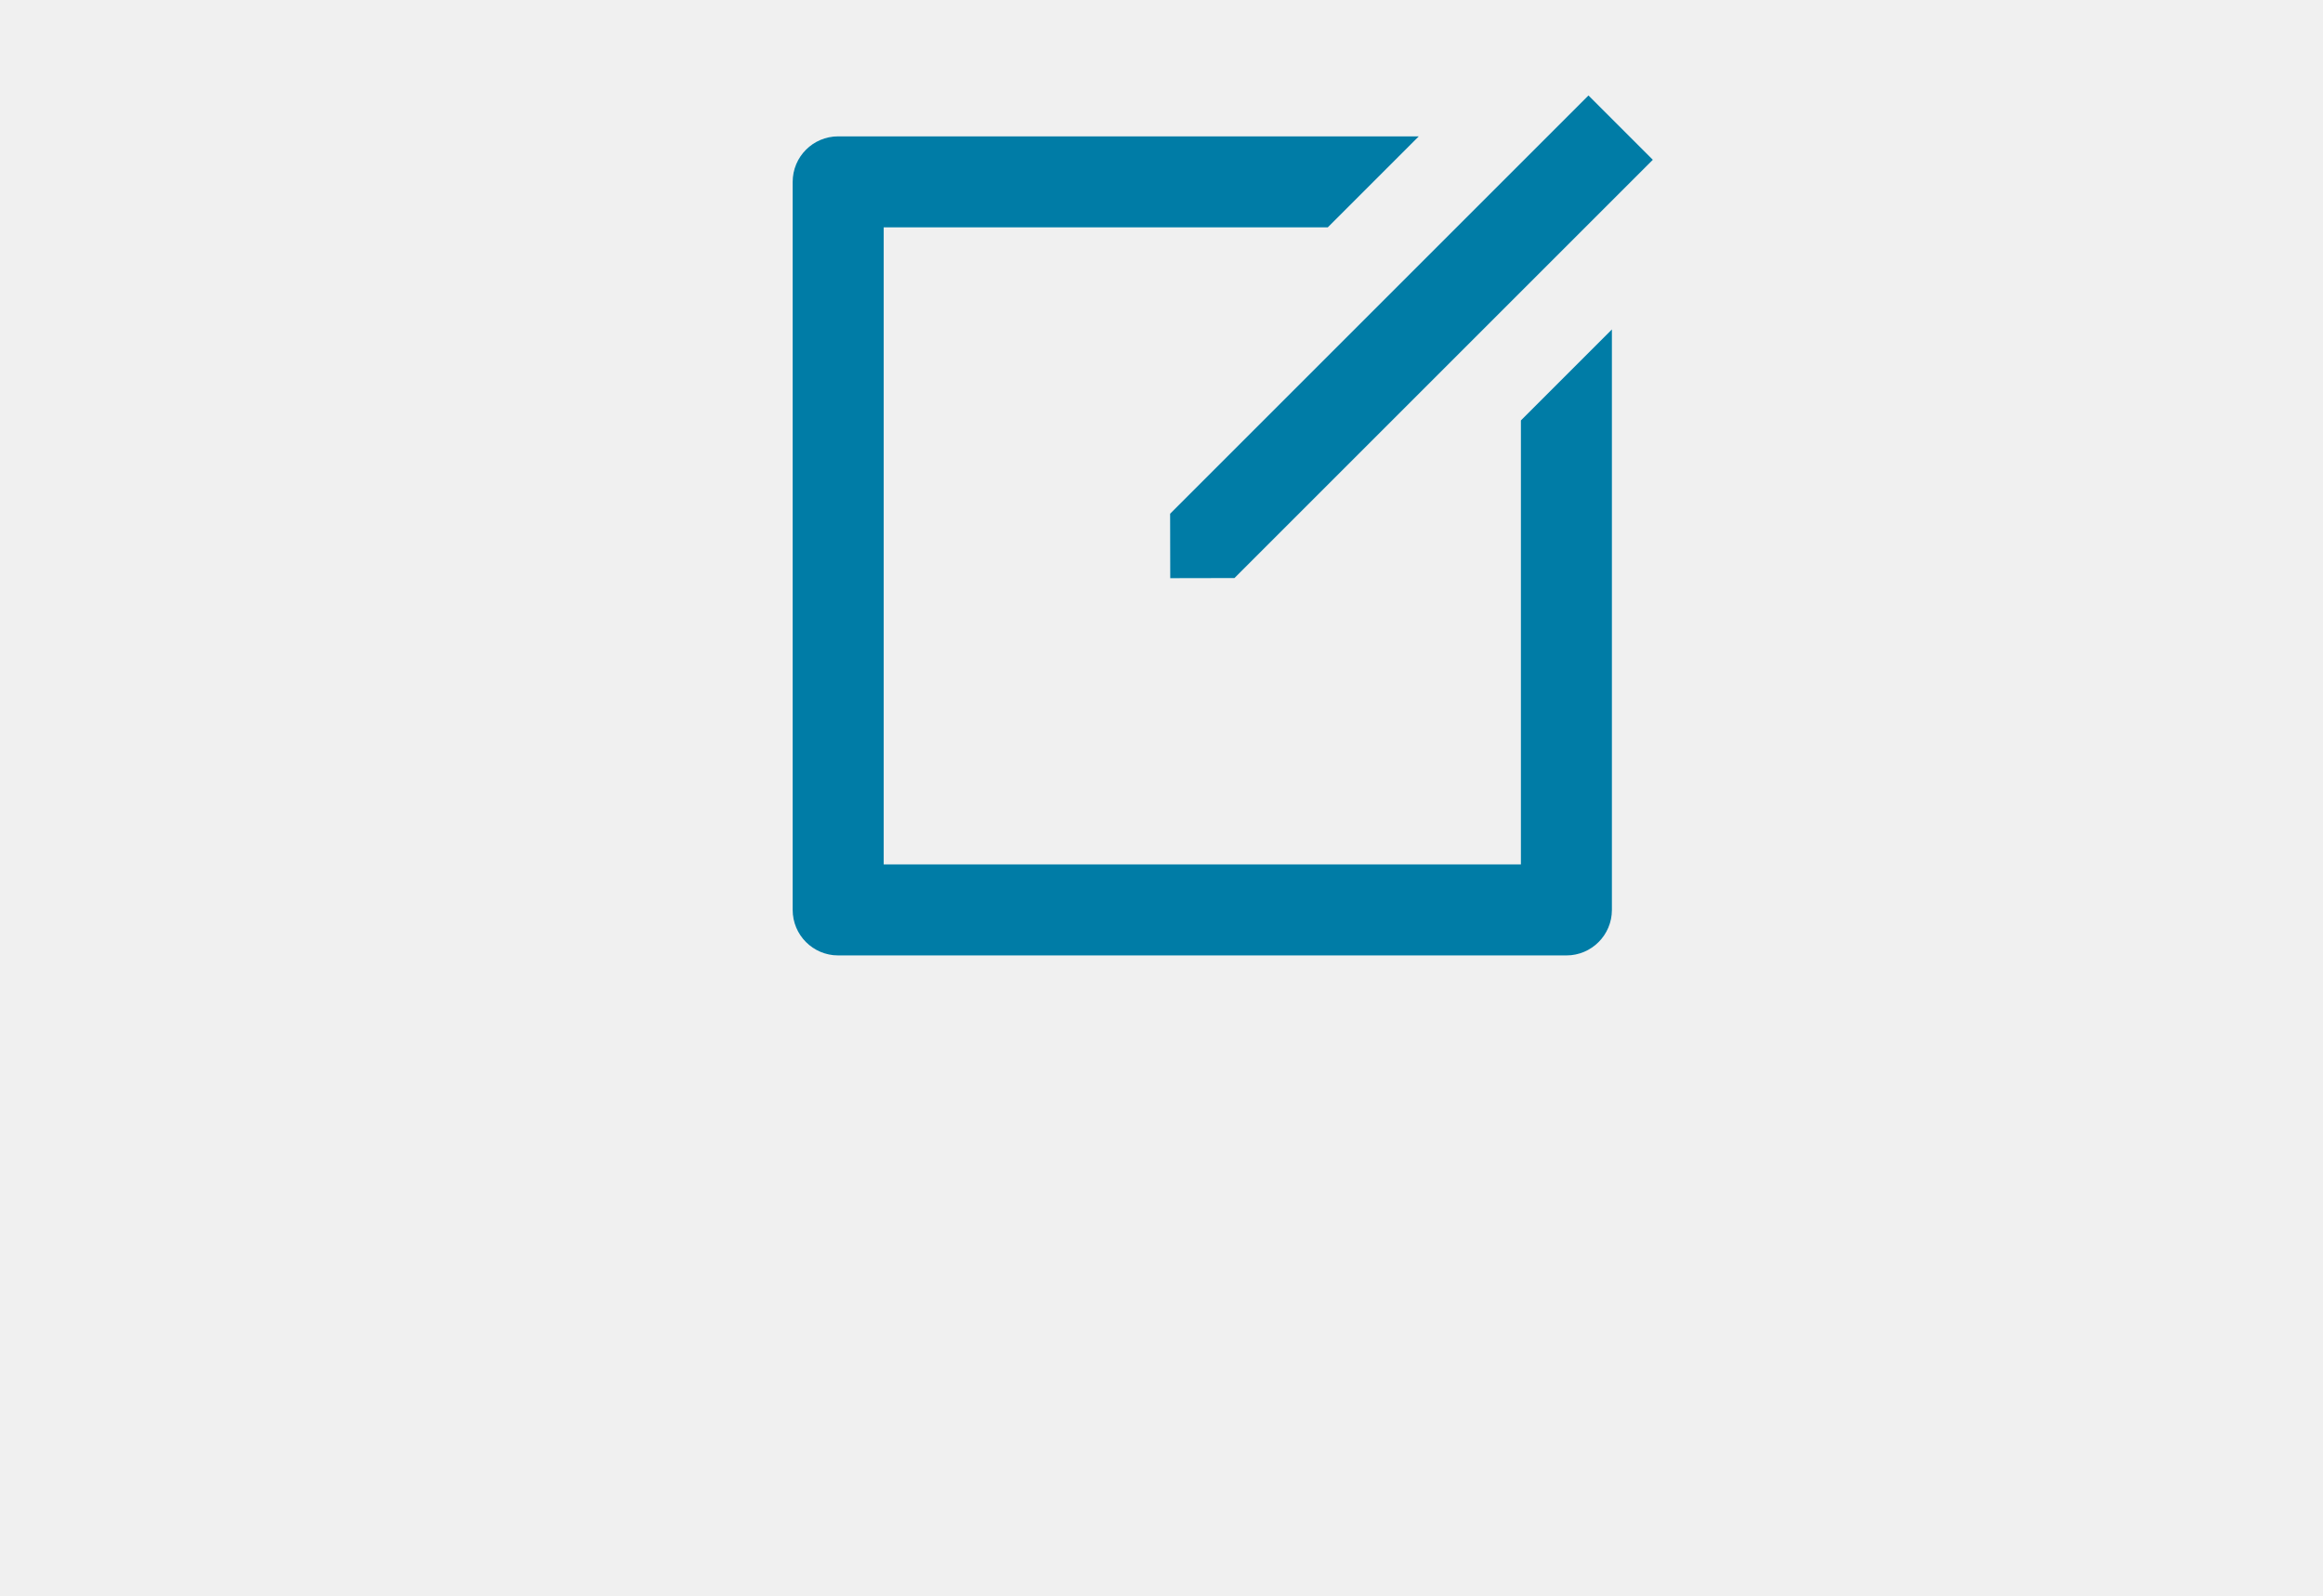
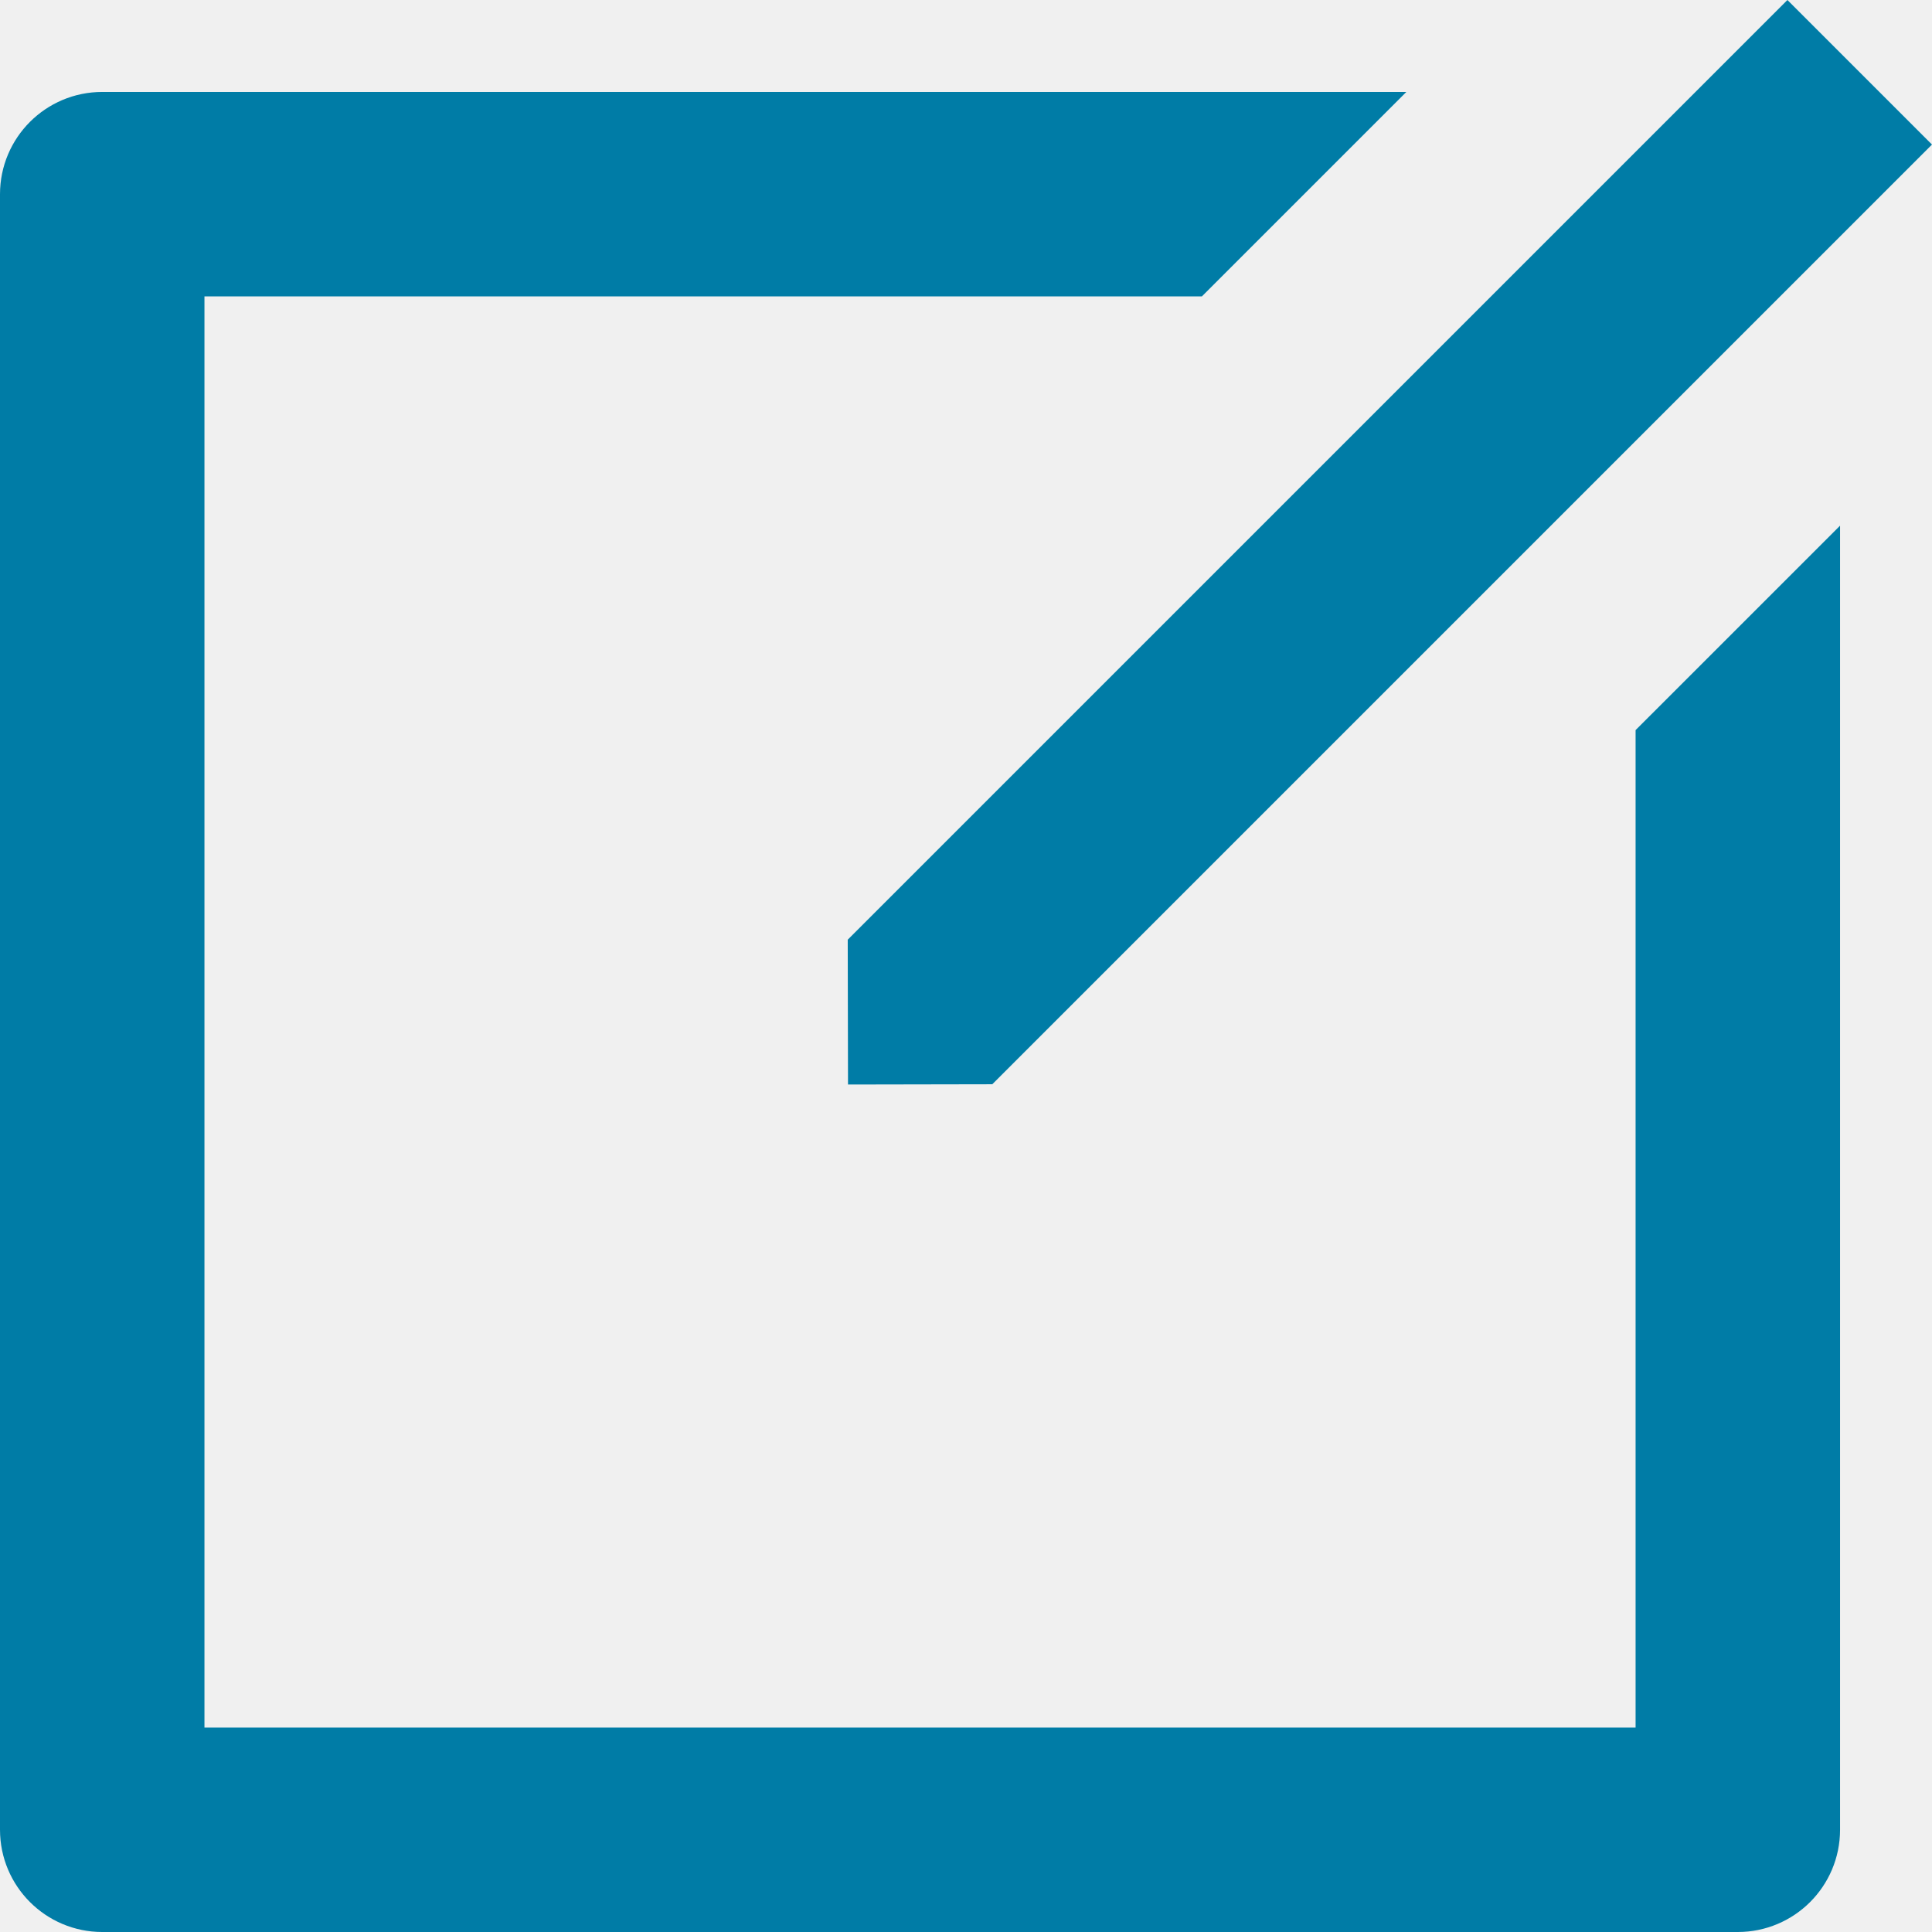
- <svg xmlns="http://www.w3.org/2000/svg" width="131" height="90" viewBox="0 0 131 90" fill="none">
-   <mask id="path-1-inside-1_1507_19059" fill="white">
-     <path d="M80.011 7.691L74.877 12.825H49.834V48.758H85.767V23.714L90.9 18.581V51.325C90.9 52.742 89.751 53.892 88.334 53.892H47.267C45.849 53.892 44.7 52.742 44.7 51.325V10.258C44.7 8.841 45.849 7.691 47.267 7.691H80.011ZM89.579 5.383L93.209 9.013L69.615 32.606L65.992 32.613L65.985 28.977L89.579 5.383Z" />
-   </mask>
-   <path d="M80.011 7.691L74.877 12.825H49.834V48.758H85.767V23.714L90.9 18.581V51.325C90.9 52.742 89.751 53.892 88.334 53.892H47.267C45.849 53.892 44.7 52.742 44.7 51.325V10.258C44.7 8.841 45.849 7.691 47.267 7.691H80.011ZM89.579 5.383L93.209 9.013L69.615 32.606L65.992 32.613L65.985 28.977L89.579 5.383Z" fill="white" />
-   <path d="M80.011 7.691L84.607 12.288L95.703 1.192H80.011V7.691ZM74.877 12.825V19.325H77.57L79.474 17.421L74.877 12.825ZM49.834 12.825V6.325H43.334V12.825H49.834ZM49.834 48.758H43.334V55.258H49.834V48.758ZM85.767 48.758V55.258H92.267V48.758H85.767ZM85.767 23.714L81.171 19.118L79.267 21.022V23.714H85.767ZM90.9 18.581H97.4V2.889L86.304 13.985L90.9 18.581ZM89.579 5.383L94.175 0.787L89.579 -3.81L84.983 0.787L89.579 5.383ZM93.209 9.013L97.805 13.609L102.401 9.013L97.805 4.416L93.209 9.013ZM69.615 32.606L69.627 39.106L72.312 39.102L74.211 37.203L69.615 32.606ZM65.992 32.613L59.492 32.624L59.503 39.124L66.003 39.113L65.992 32.613ZM65.985 28.977L61.389 24.381L59.481 26.289L59.485 28.988L65.985 28.977ZM80.011 7.691L75.415 3.095L70.281 8.229L74.877 12.825L79.474 17.421L84.607 12.288L80.011 7.691ZM74.877 12.825V6.325H49.834V12.825V19.325H74.877V12.825ZM49.834 12.825H43.334V48.758H49.834H56.334V12.825H49.834ZM49.834 48.758V55.258H85.767V48.758V42.258H49.834V48.758ZM85.767 48.758H92.267V23.714H85.767H79.267V48.758H85.767ZM85.767 23.714L90.363 28.311L95.496 23.177L90.9 18.581L86.304 13.985L81.171 19.118L85.767 23.714ZM90.9 18.581H84.4V51.325H90.9H97.4V18.581H90.9ZM90.9 51.325H84.4C84.4 49.153 86.161 47.392 88.334 47.392V53.892V60.392C93.341 60.392 97.4 56.332 97.4 51.325H90.9ZM88.334 53.892V47.392H47.267V53.892V60.392H88.334V53.892ZM47.267 53.892V47.392C49.439 47.392 51.2 49.153 51.2 51.325H44.7H38.2C38.2 56.332 42.26 60.392 47.267 60.392V53.892ZM44.7 51.325H51.2V10.258H44.7H38.2V51.325H44.7ZM44.7 10.258H51.2C51.2 12.431 49.439 14.191 47.267 14.191V7.691V1.192C42.26 1.192 38.2 5.251 38.2 10.258H44.7ZM47.267 7.691V14.191H80.011V7.691V1.192H47.267V7.691ZM89.579 5.383L84.983 9.979L88.613 13.609L93.209 9.013L97.805 4.416L94.175 0.787L89.579 5.383ZM93.209 9.013L88.613 4.416L65.019 28.01L69.615 32.606L74.211 37.203L97.805 13.609L93.209 9.013ZM69.615 32.606L69.604 26.107L65.98 26.113L65.992 32.613L66.003 39.113L69.627 39.106L69.615 32.606ZM65.992 32.613L72.492 32.601L72.485 28.965L65.985 28.977L59.485 28.988L59.492 32.624L65.992 32.613ZM65.985 28.977L70.582 33.573L94.175 9.979L89.579 5.383L84.983 0.787L61.389 24.381L65.985 28.977Z" fill="#007CA6" mask="url(#path-1-inside-1_1507_19059)" />
+ <svg xmlns="http://www.w3.org/2000/svg" width="147" height="147" viewBox="0 0 147 147" fill="none">
+   <path d="M7.778 10.246H99.159L90.103 19.302H12.306V134.694H127.697V56.898L136.754 47.842V139.222C136.754 141.723 134.726 143.75 132.226 143.75H7.778C5.278 143.75 3.25 141.722 3.25 139.222V14.774C3.25 12.274 5.278 10.246 7.778 10.246ZM142.403 10.999L74.152 79.25L67.766 79.262L67.754 72.842L136 4.596L142.403 10.999Z" fill="#007CA6" stroke="#007CA6" stroke-width="6.5" />
</svg>
